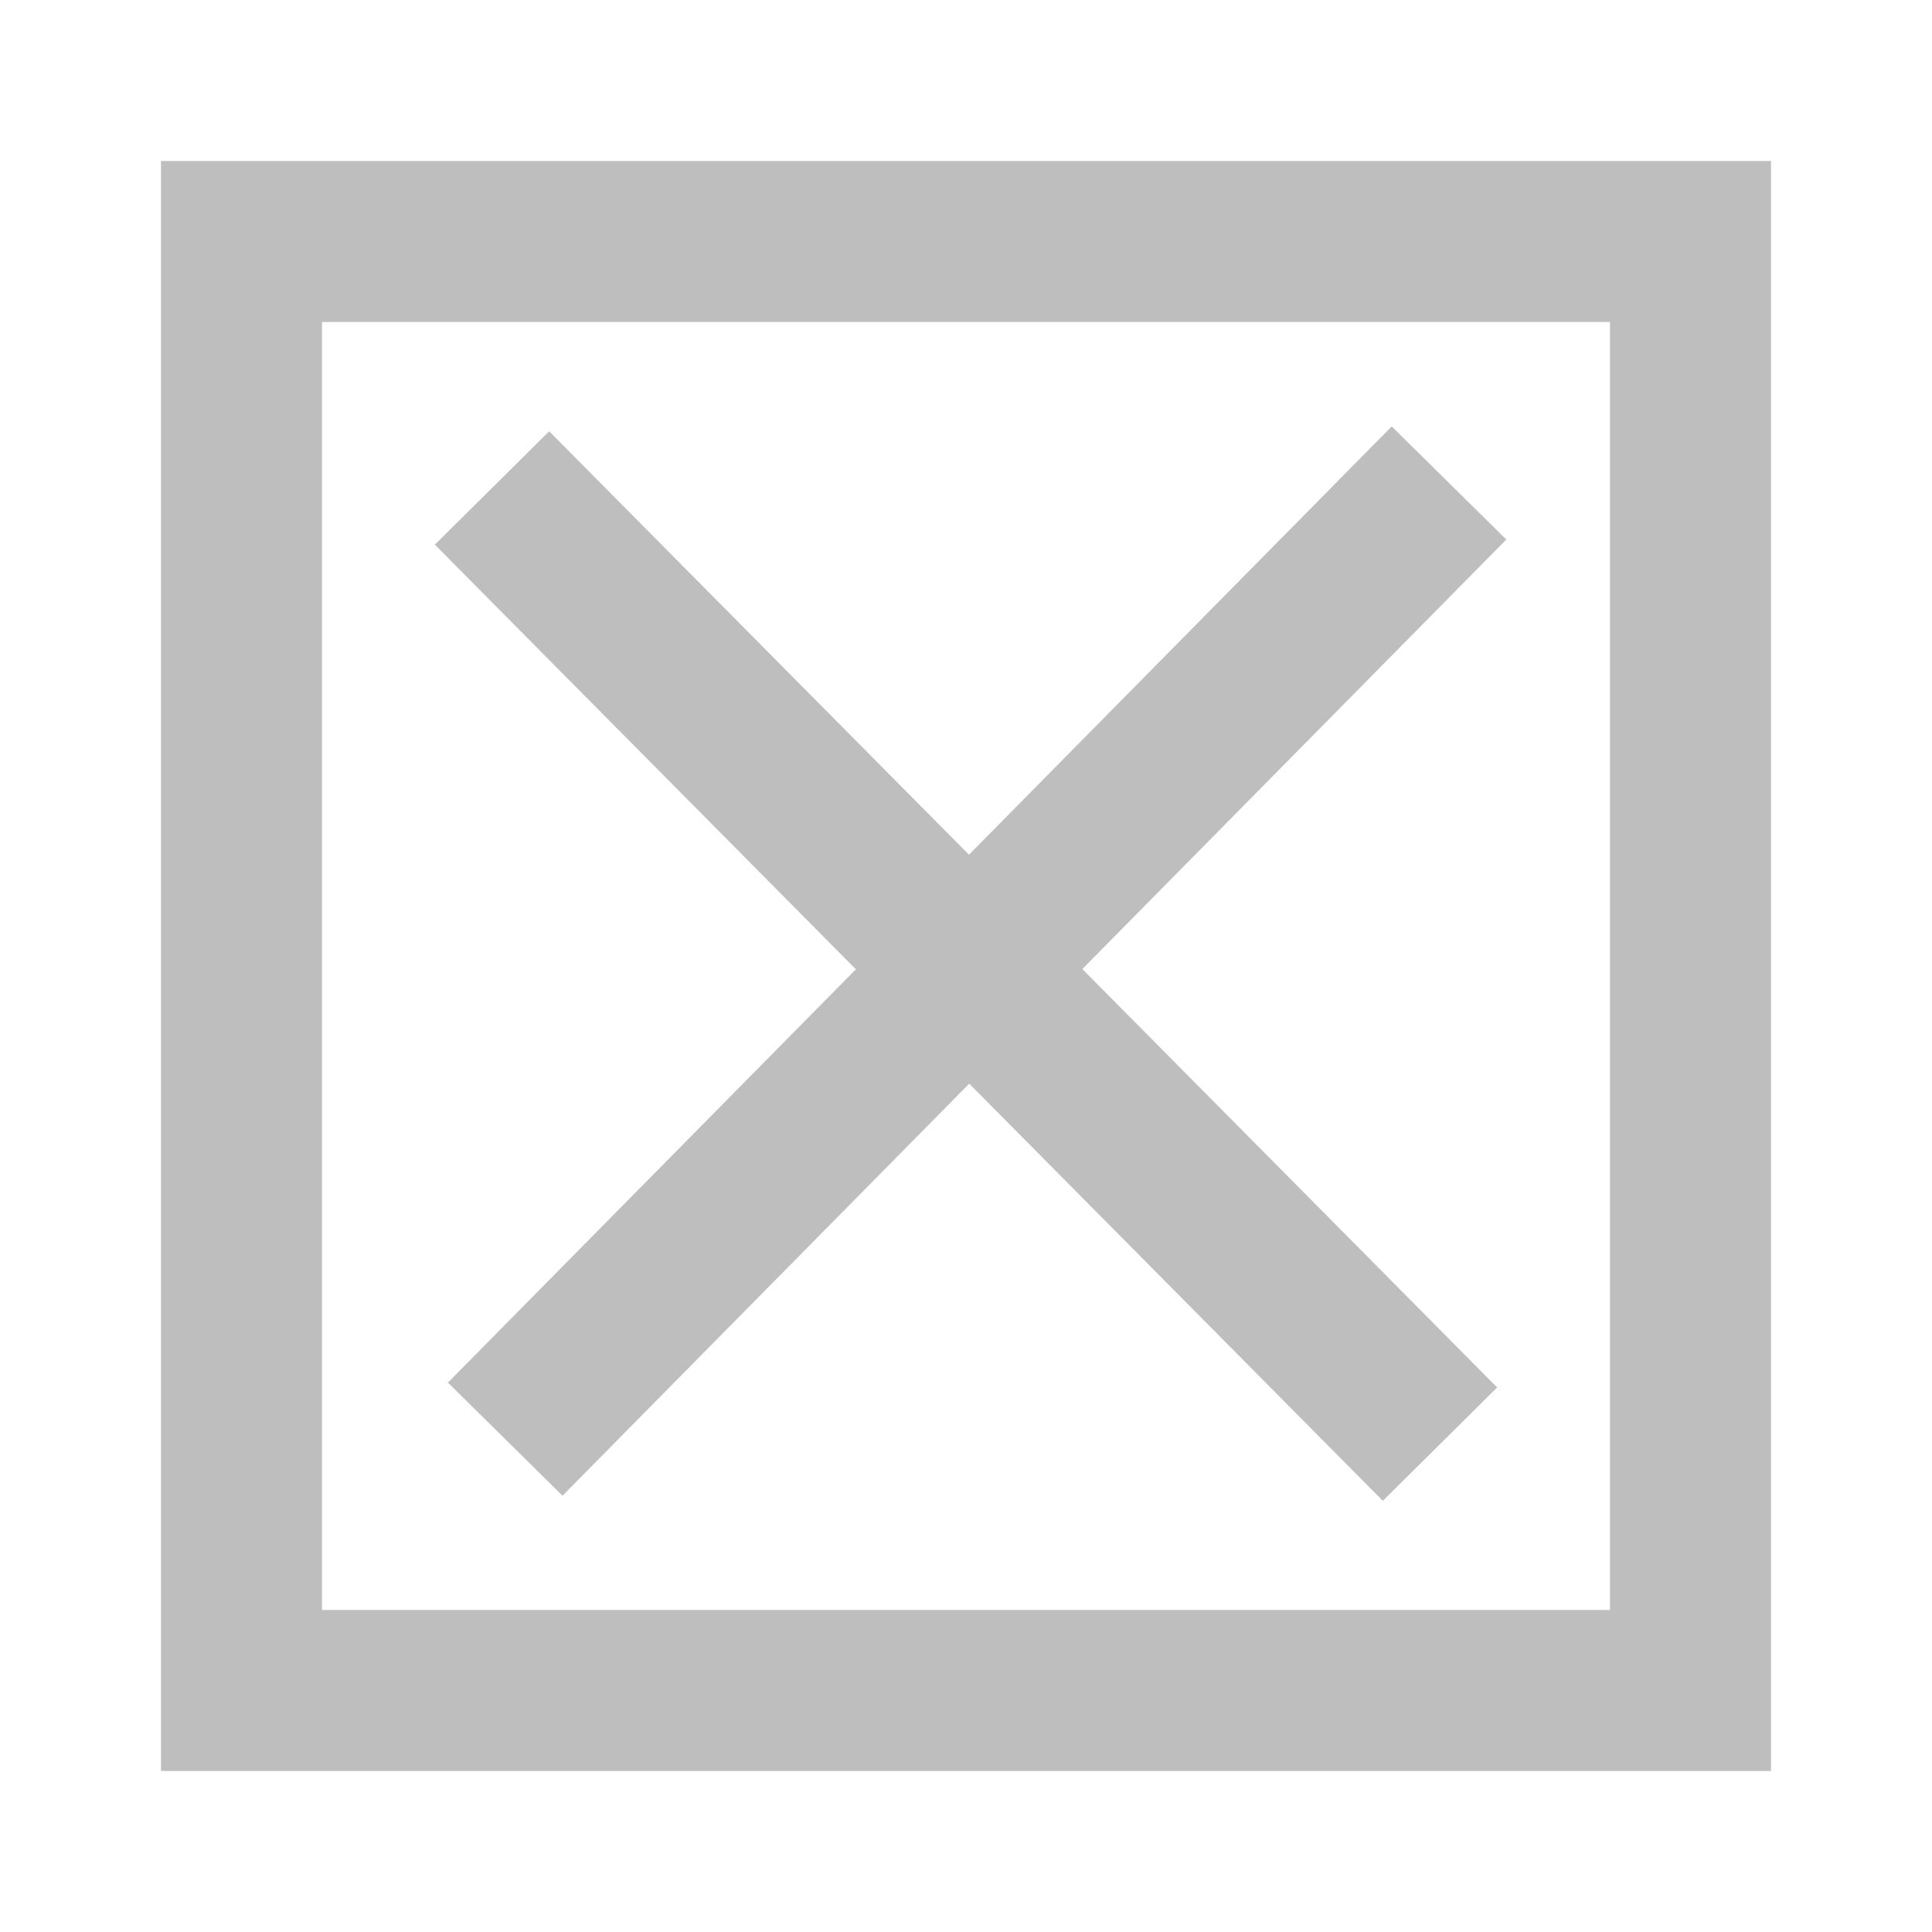
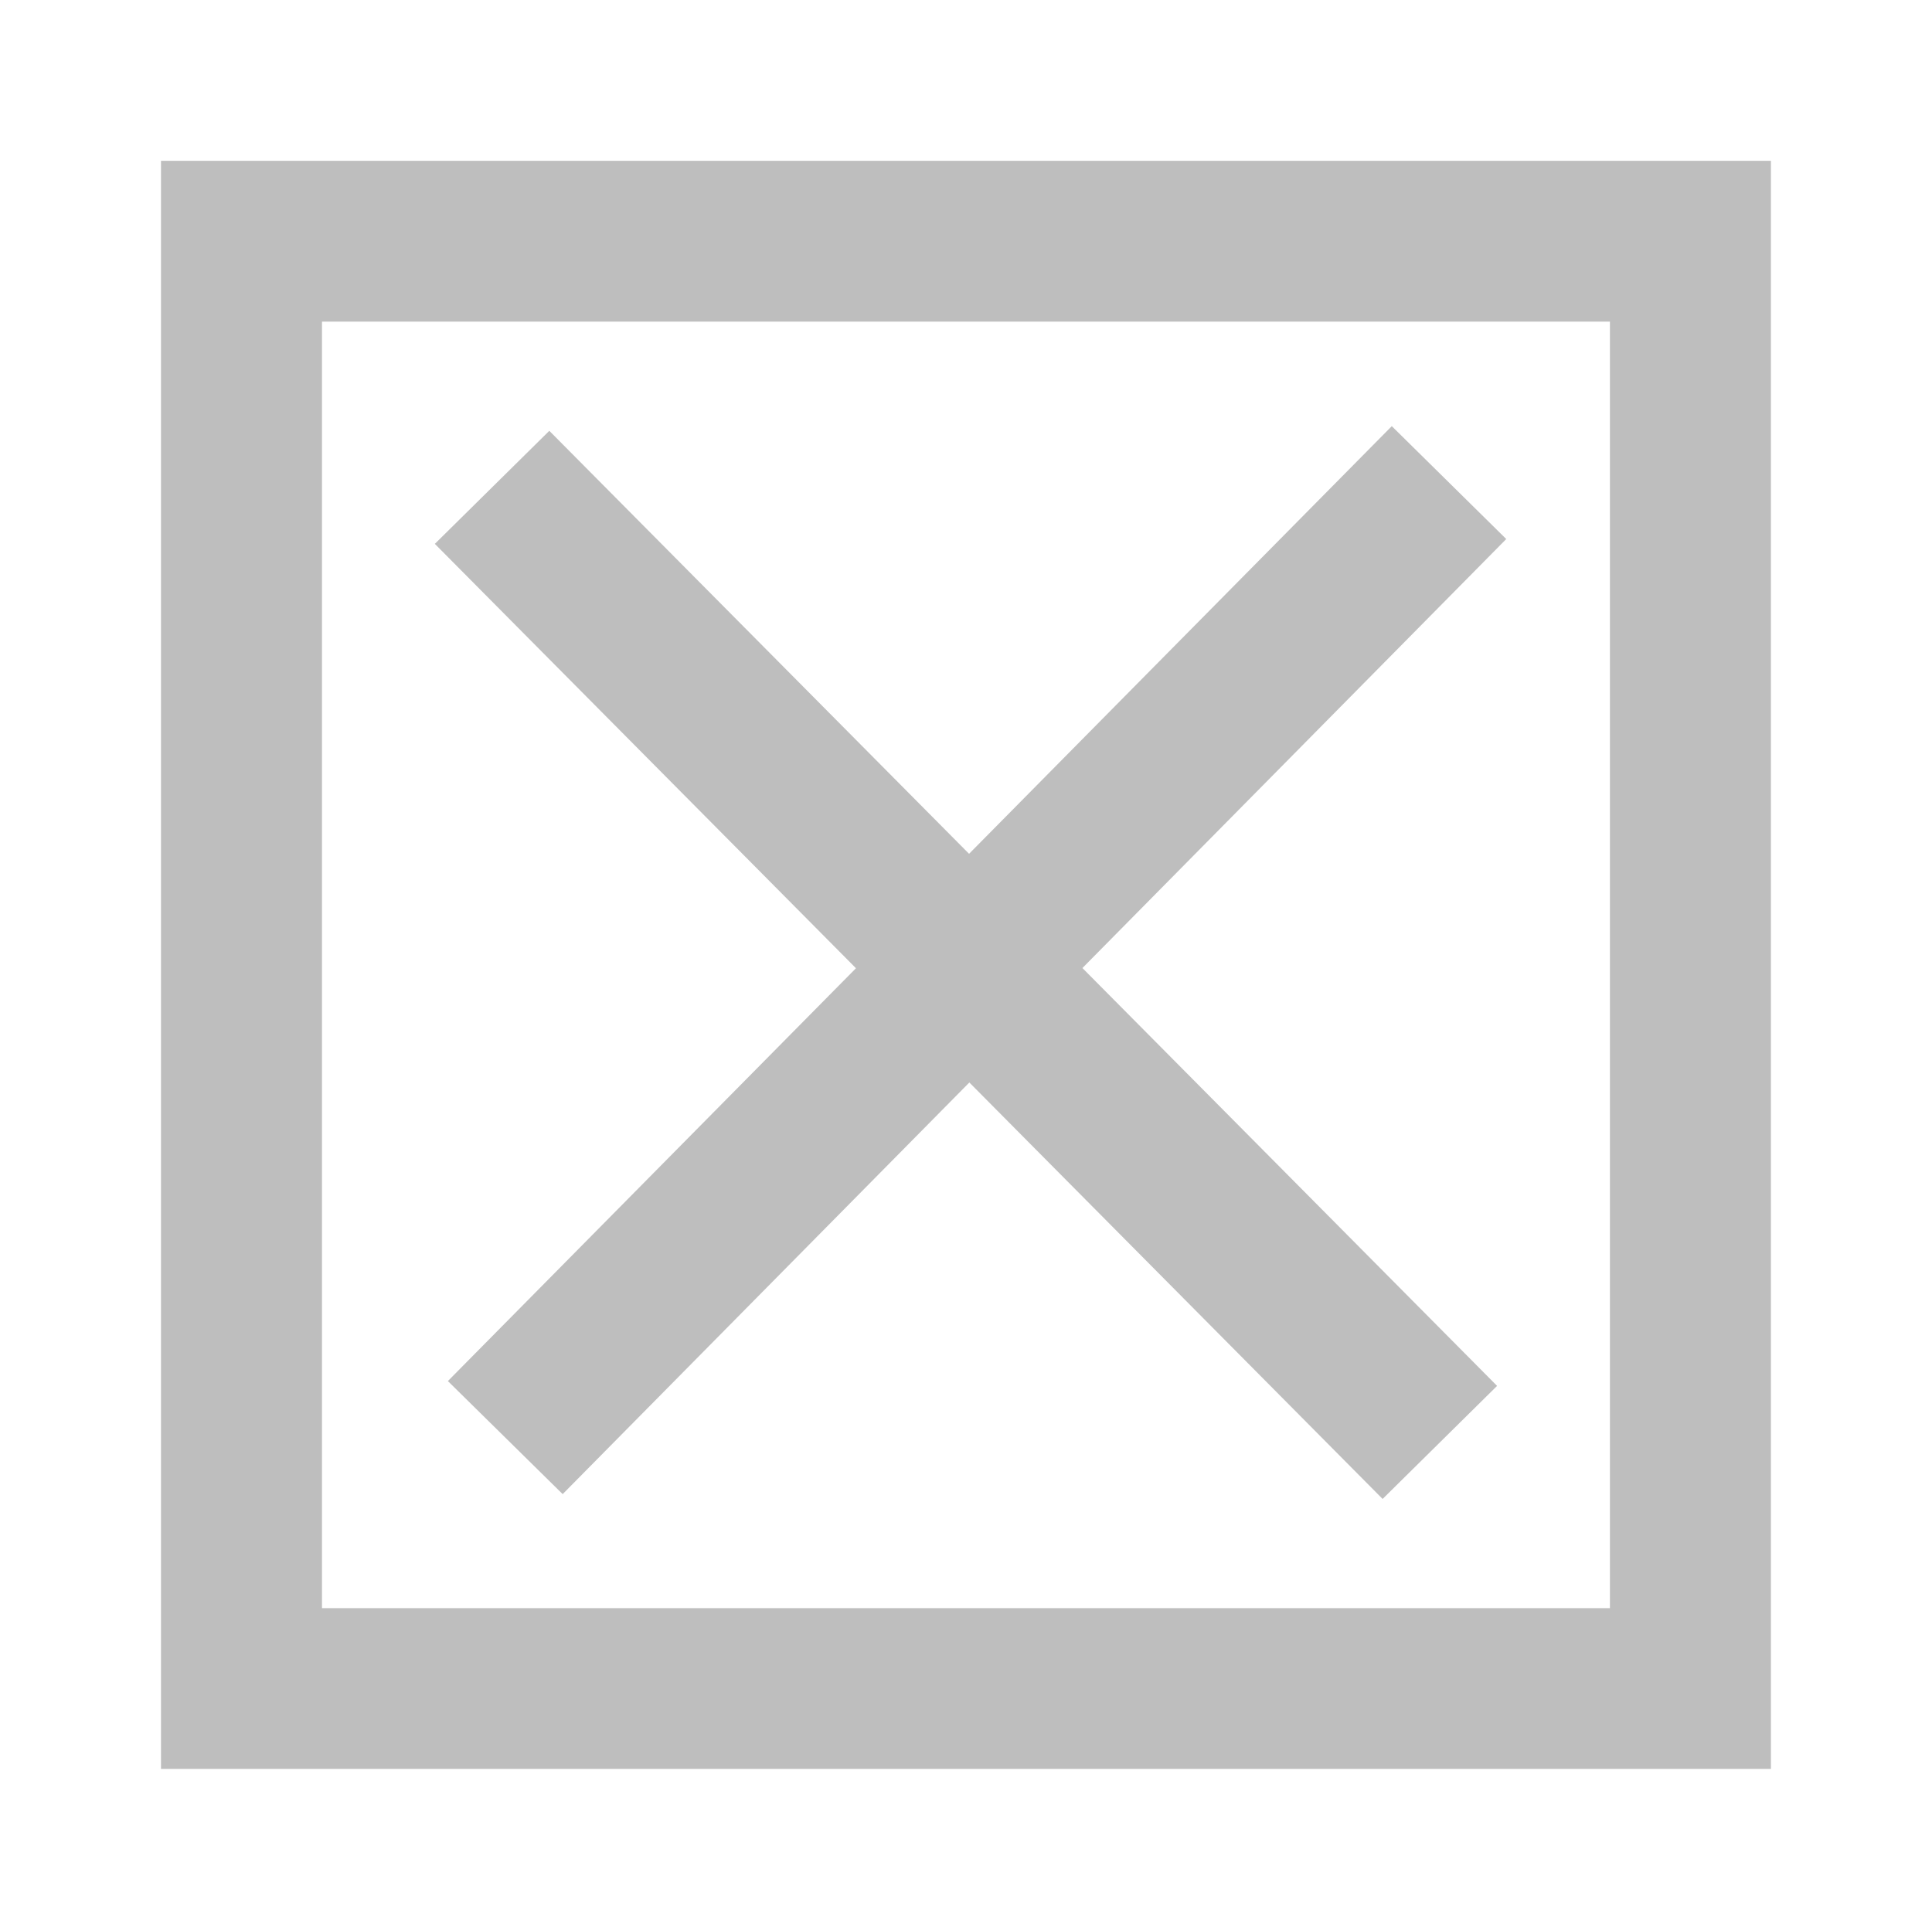
- <svg xmlns="http://www.w3.org/2000/svg" xmlns:ns1="http://www.openswatchbook.org/uri/2009/osb" xmlns:xlink="http://www.w3.org/1999/xlink" viewBox="0 0 12 12" id="svg7384" height="12" width="12" version="1.1">
+ <svg xmlns="http://www.w3.org/2000/svg" xmlns:ns1="http://www.openswatchbook.org/uri/2009/osb" xmlns:xlink="http://www.w3.org/1999/xlink" viewBox="0 0 12.011 12" id="svg7384" height="12" width="12.011" version="1.1">
  <defs id="defs7386">
    <linearGradient ns1:paint="solid" id="linearGradient8074">
      <stop id="stop8072" offset="0" style="stop-color:#be00be;stop-opacity:1;" />
    </linearGradient>
    <linearGradient ns1:paint="solid" id="linearGradient7561">
      <stop id="stop7558" offset="0" style="stop-color:#a5a5a5;stop-opacity:1;" />
    </linearGradient>
    <linearGradient ns1:paint="solid" id="linearGradient7548">
      <stop id="stop7546" offset="0" style="stop-color:#ebebeb;stop-opacity:1;" />
    </linearGradient>
    <linearGradient ns1:paint="solid" id="linearGradient7542">
      <stop id="stop7538" offset="0" style="stop-color:#c9c9c9;stop-opacity:1;" />
    </linearGradient>
    <linearGradient gradientTransform="matrix(0,-735328.32,170712.69,0,2464326300,577972450)" ns1:paint="solid" id="linearGradient19282">
      <stop id="stop19284" offset="0" style="stop-color:#b4b4b4;stop-opacity:1;" />
    </linearGradient>
    <linearGradient gradientTransform="matrix(0.3468259,0,0,0.3062089,-154.3521,-275.3237)" ns1:paint="solid" id="linearGradient19282-4">
      <stop id="stop19284-0" offset="0" style="stop-color:#bebebe;stop-opacity:1;" />
    </linearGradient>
    <linearGradient gradientTransform="translate(745.3335,99.86143)" gradientUnits="userSpaceOnUse" y2="1037.332" x2="-1.644" y1="1037.332" x1="-8.218" id="linearGradient7891" xlink:href="#linearGradient19282-4" />
    <linearGradient gradientTransform="translate(745.3335,99.86143)" gradientUnits="userSpaceOnUse" y2="1046.362" x2="9.299" y1="1046.362" x1="2.701" id="linearGradient7897" xlink:href="#linearGradient19282-4" />
    <linearGradient gradientTransform="translate(745.3335,99.86143)" gradientUnits="userSpaceOnUse" y2="1" x2="0" y1="1" x1="-10" id="linearGradient7903" xlink:href="#linearGradient19282-4" />
+     <linearGradient xlink:href="#linearGradient19282-4" id="linearGradient7897-5" x1="2.701" y1="1046.362" x2="9.299" y2="1046.362" gradientUnits="userSpaceOnUse" />
+     <linearGradient xlink:href="#linearGradient19282-4" id="linearGradient7891-5" x1="-8.218" y1="1037.332" x2="-1.644" y2="1037.332" gradientUnits="userSpaceOnUse" gradientTransform="translate(11,9)" />
+     <linearGradient xlink:href="#linearGradient19282-4" id="linearGradient7903-6" x1="-10" y1="1" x2="0" y2="1" gradientUnits="userSpaceOnUse" gradientTransform="translate(11,1045.362)" />
  </defs>
-   <g transform="translate(-287.5224,67.16981)" style="display:inline" id="stock">
-     <g id="gimp-close" transform="translate(287.5224,-1107.532)">
-       <path style="fill:none;fill-rule:evenodd;stroke:url(#linearGradient7897);stroke-width:1px;stroke-linecap:butt;stroke-linejoin:miter;stroke-opacity:1" d="m 3.056,1043.393 5.888,5.939" id="path4380" />
-       <g id="g4388" transform="translate(11,9)">
-         <path id="rect4375" transform="translate(0,1036.362)" d="M -10,-4 -10,6 0,6 0,-4 Z m 1,1 8,0 0,8 -8,0 z" style="opacity:1;fill:url(#linearGradient7903);fill-opacity:1;stroke:none;stroke-width:1.336" />
-         <path id="path4382" d="m -2,1034.362 -5.862,5.939" style="fill:none;fill-rule:evenodd;stroke:url(#linearGradient7891);stroke-width:1px;stroke-linecap:butt;stroke-linejoin:miter;stroke-opacity:1" />
-       </g>
-     </g>
+   <g style="display:inline" transform="matrix(1.000875,0,0,1,0,-1040.362)" id="gimp-close">
+     <rect y="1040.824" x="0.462" height="11.077" width="11.077" id="rect4384" style="opacity:0;fill:#bebebe;fill-opacity:1;stroke:#bebebe;stroke-width:0.923;stroke-opacity:1" />
+     <path style="color:#000000;font-style:normal;font-variant:normal;font-weight:normal;font-stretch:normal;font-size:medium;line-height:normal;font-family:sans-serif;font-variant-ligatures:normal;font-variant-position:normal;font-variant-caps:normal;font-variant-numeric:normal;font-variant-alternates:normal;font-feature-settings:normal;text-indent:0;text-align:start;text-decoration:none;text-decoration-line:none;text-decoration-style:solid;text-decoration-color:#000000;letter-spacing:normal;word-spacing:normal;text-transform:none;writing-mode:lr-tb;direction:ltr;text-orientation:mixed;dominant-baseline:auto;baseline-shift:baseline;text-anchor:start;white-space:normal;shape-padding:0;clip-rule:nonzero;display:inline;overflow:visible;visibility:visible;opacity:1;isolation:auto;mix-blend-mode:normal;color-interpolation:sRGB;color-interpolation-filters:linearRGB;solid-color:#000000;solid-opacity:1;vector-effect:none;fill:url(#linearGradient7897-5);fill-opacity:1;fill-rule:evenodd;stroke:none;stroke-width:1px;stroke-linecap:butt;stroke-linejoin:miter;stroke-miterlimit:4;stroke-dasharray:none;stroke-dashoffset:0;stroke-opacity:1;color-rendering:auto;image-rendering:auto;shape-rendering:auto;text-rendering:auto;enable-background:accumulate" d="m 3.412,1043.041 -0.711,0.703 5.887,5.939 0.711,-0.703 z" id="path4380" />
+     <path style="color:#000000;font-style:normal;font-variant:normal;font-weight:normal;font-stretch:normal;font-size:medium;line-height:normal;font-family:sans-serif;font-variant-ligatures:normal;font-variant-position:normal;font-variant-caps:normal;font-variant-numeric:normal;font-variant-alternates:normal;font-feature-settings:normal;text-indent:0;text-align:start;text-decoration:none;text-decoration-line:none;text-decoration-style:solid;text-decoration-color:#000000;letter-spacing:normal;word-spacing:normal;text-transform:none;writing-mode:lr-tb;direction:ltr;text-orientation:mixed;dominant-baseline:auto;baseline-shift:baseline;text-anchor:start;white-space:normal;shape-padding:0;clip-rule:nonzero;display:inline;overflow:visible;visibility:visible;opacity:1;isolation:auto;mix-blend-mode:normal;color-interpolation:sRGB;color-interpolation-filters:linearRGB;solid-color:#000000;solid-opacity:1;vector-effect:none;fill:url(#linearGradient7891-5);fill-opacity:1;fill-rule:evenodd;stroke:none;stroke-width:1px;stroke-linecap:butt;stroke-linejoin:miter;stroke-miterlimit:4;stroke-dasharray:none;stroke-dashoffset:0;stroke-opacity:1;color-rendering:auto;image-rendering:auto;shape-rendering:auto;text-rendering:auto;enable-background:accumulate" d="m 8.645,1043.012 -5.863,5.938 0.713,0.703 5.861,-5.939 z" id="path4382" />
+     <path id="rect4375" d="m 1,1041.362 v 10 h 10 v -10 z m 1,1 h 8 v 8 H 2 Z" style="opacity:1;fill:url(#linearGradient7903-6);fill-opacity:1;stroke:none;stroke-width:1.336" />
  </g>
</svg>
